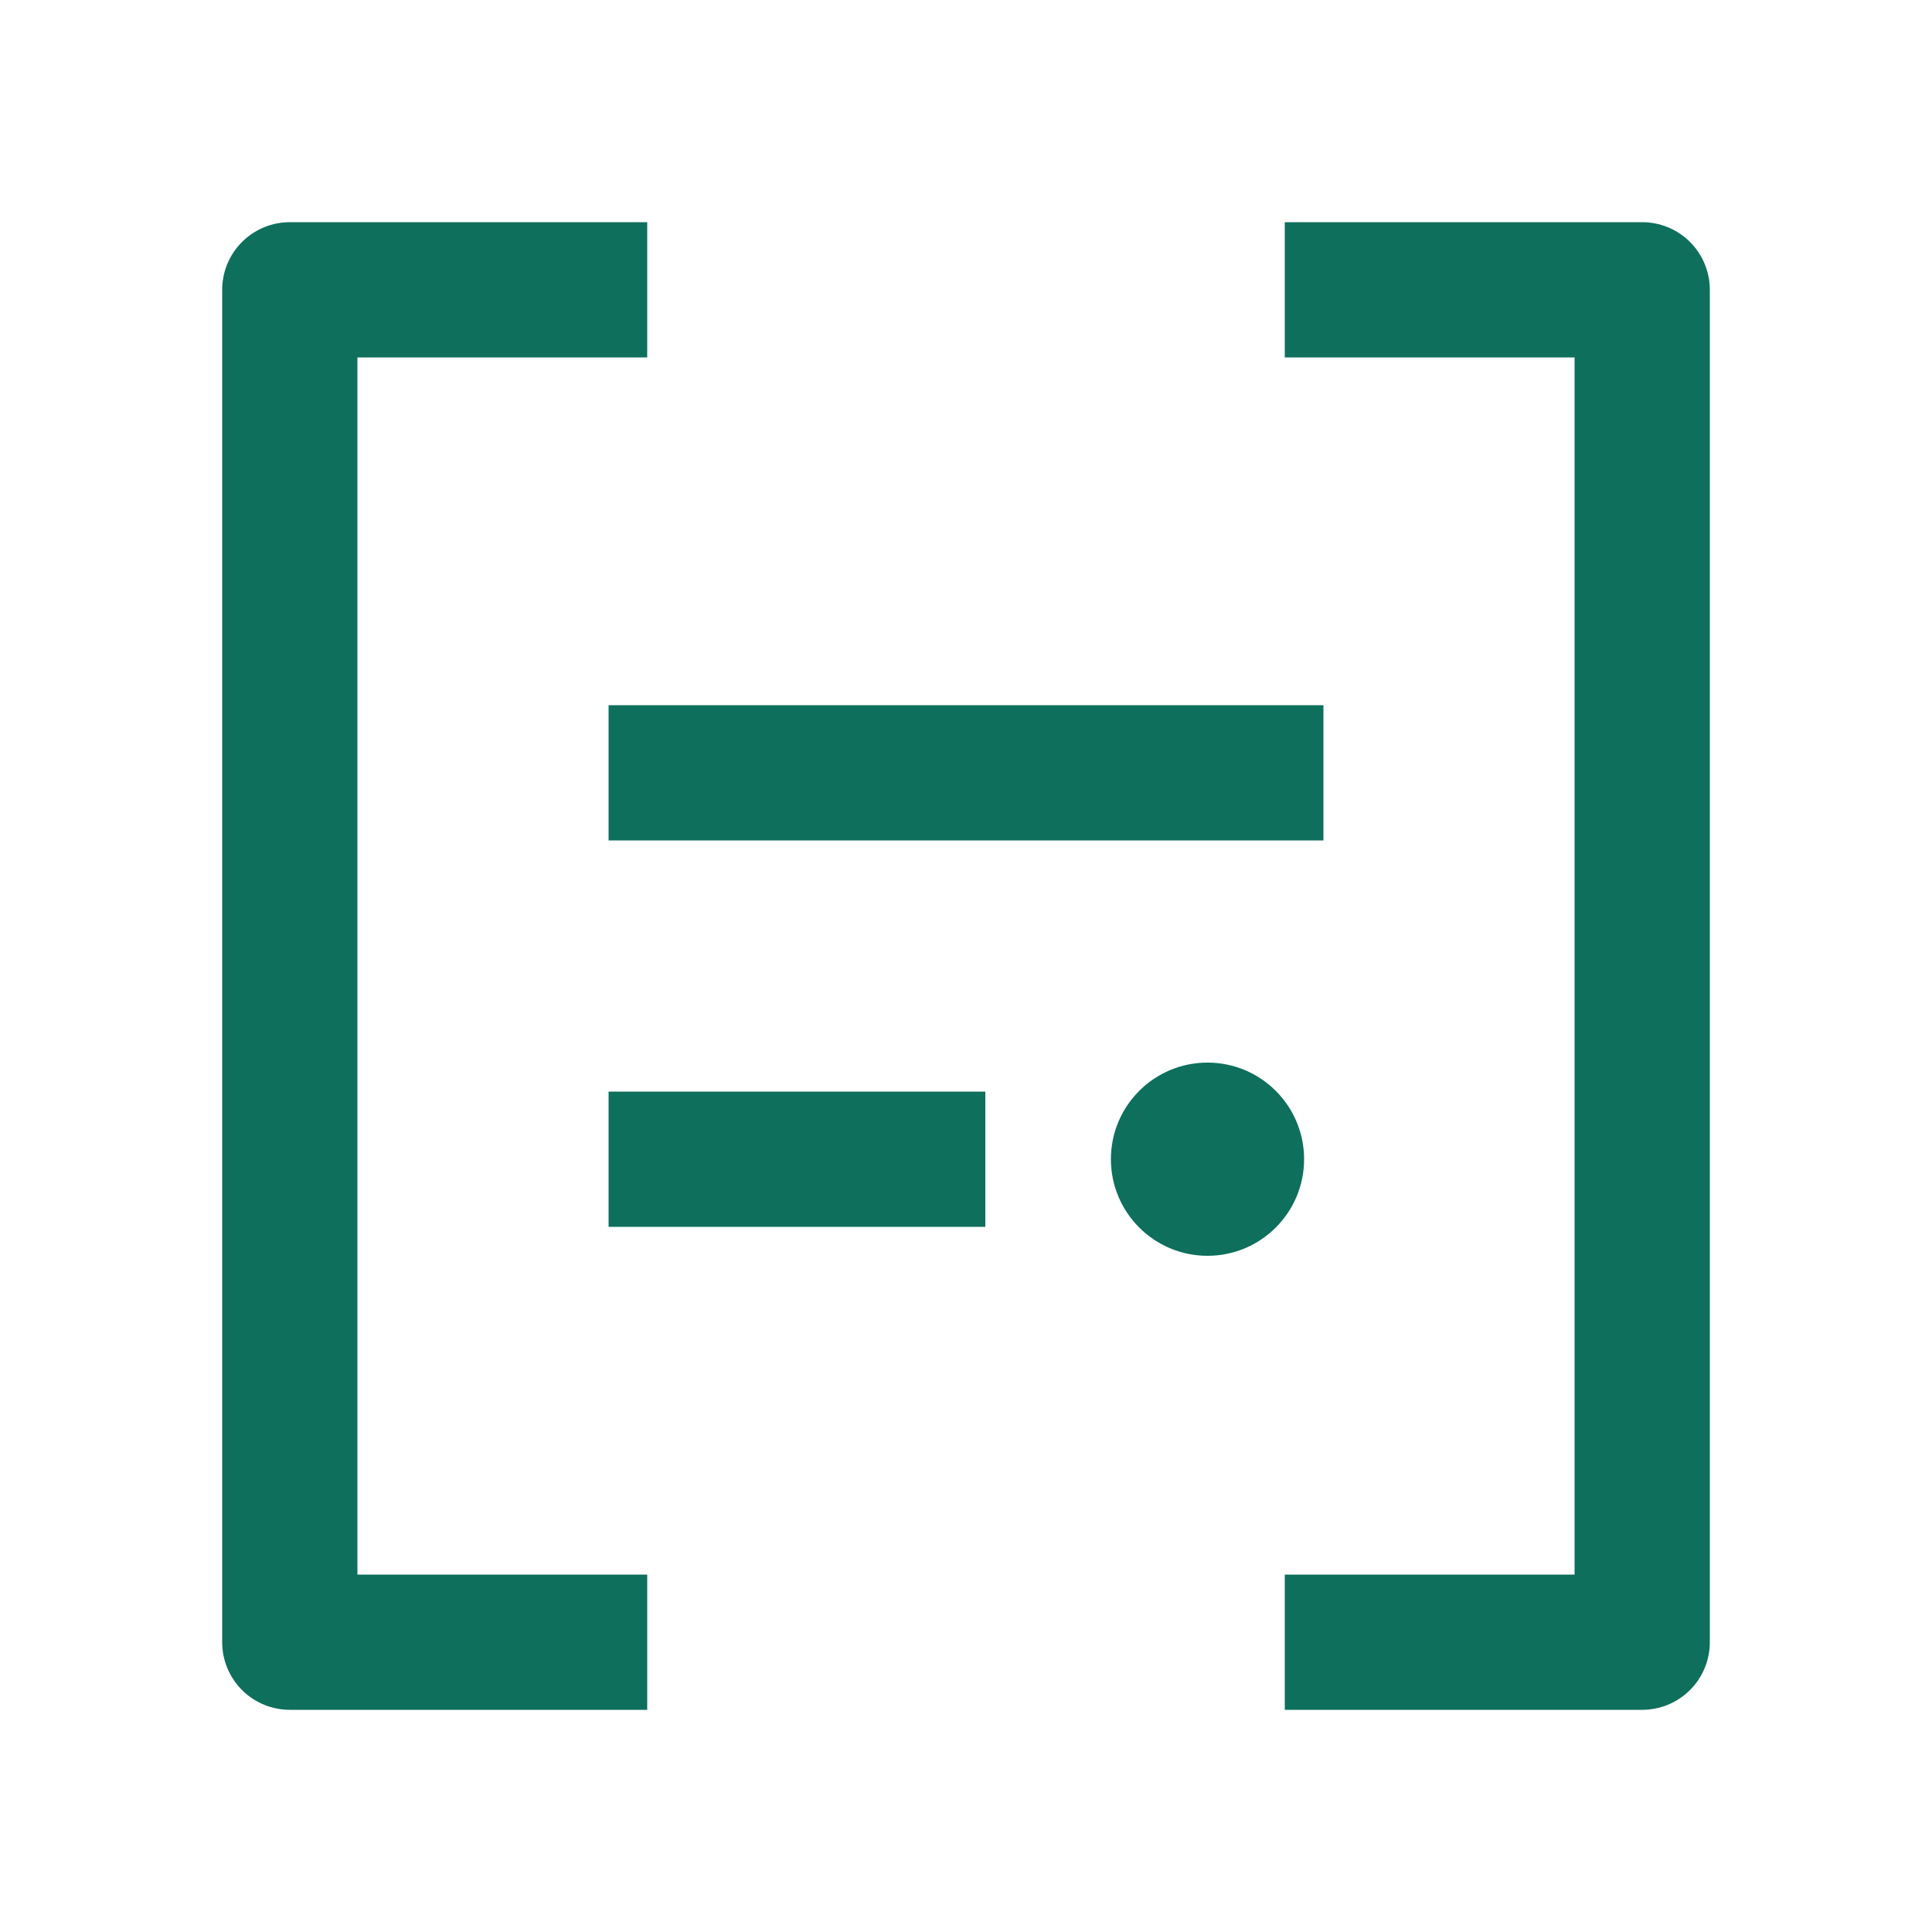
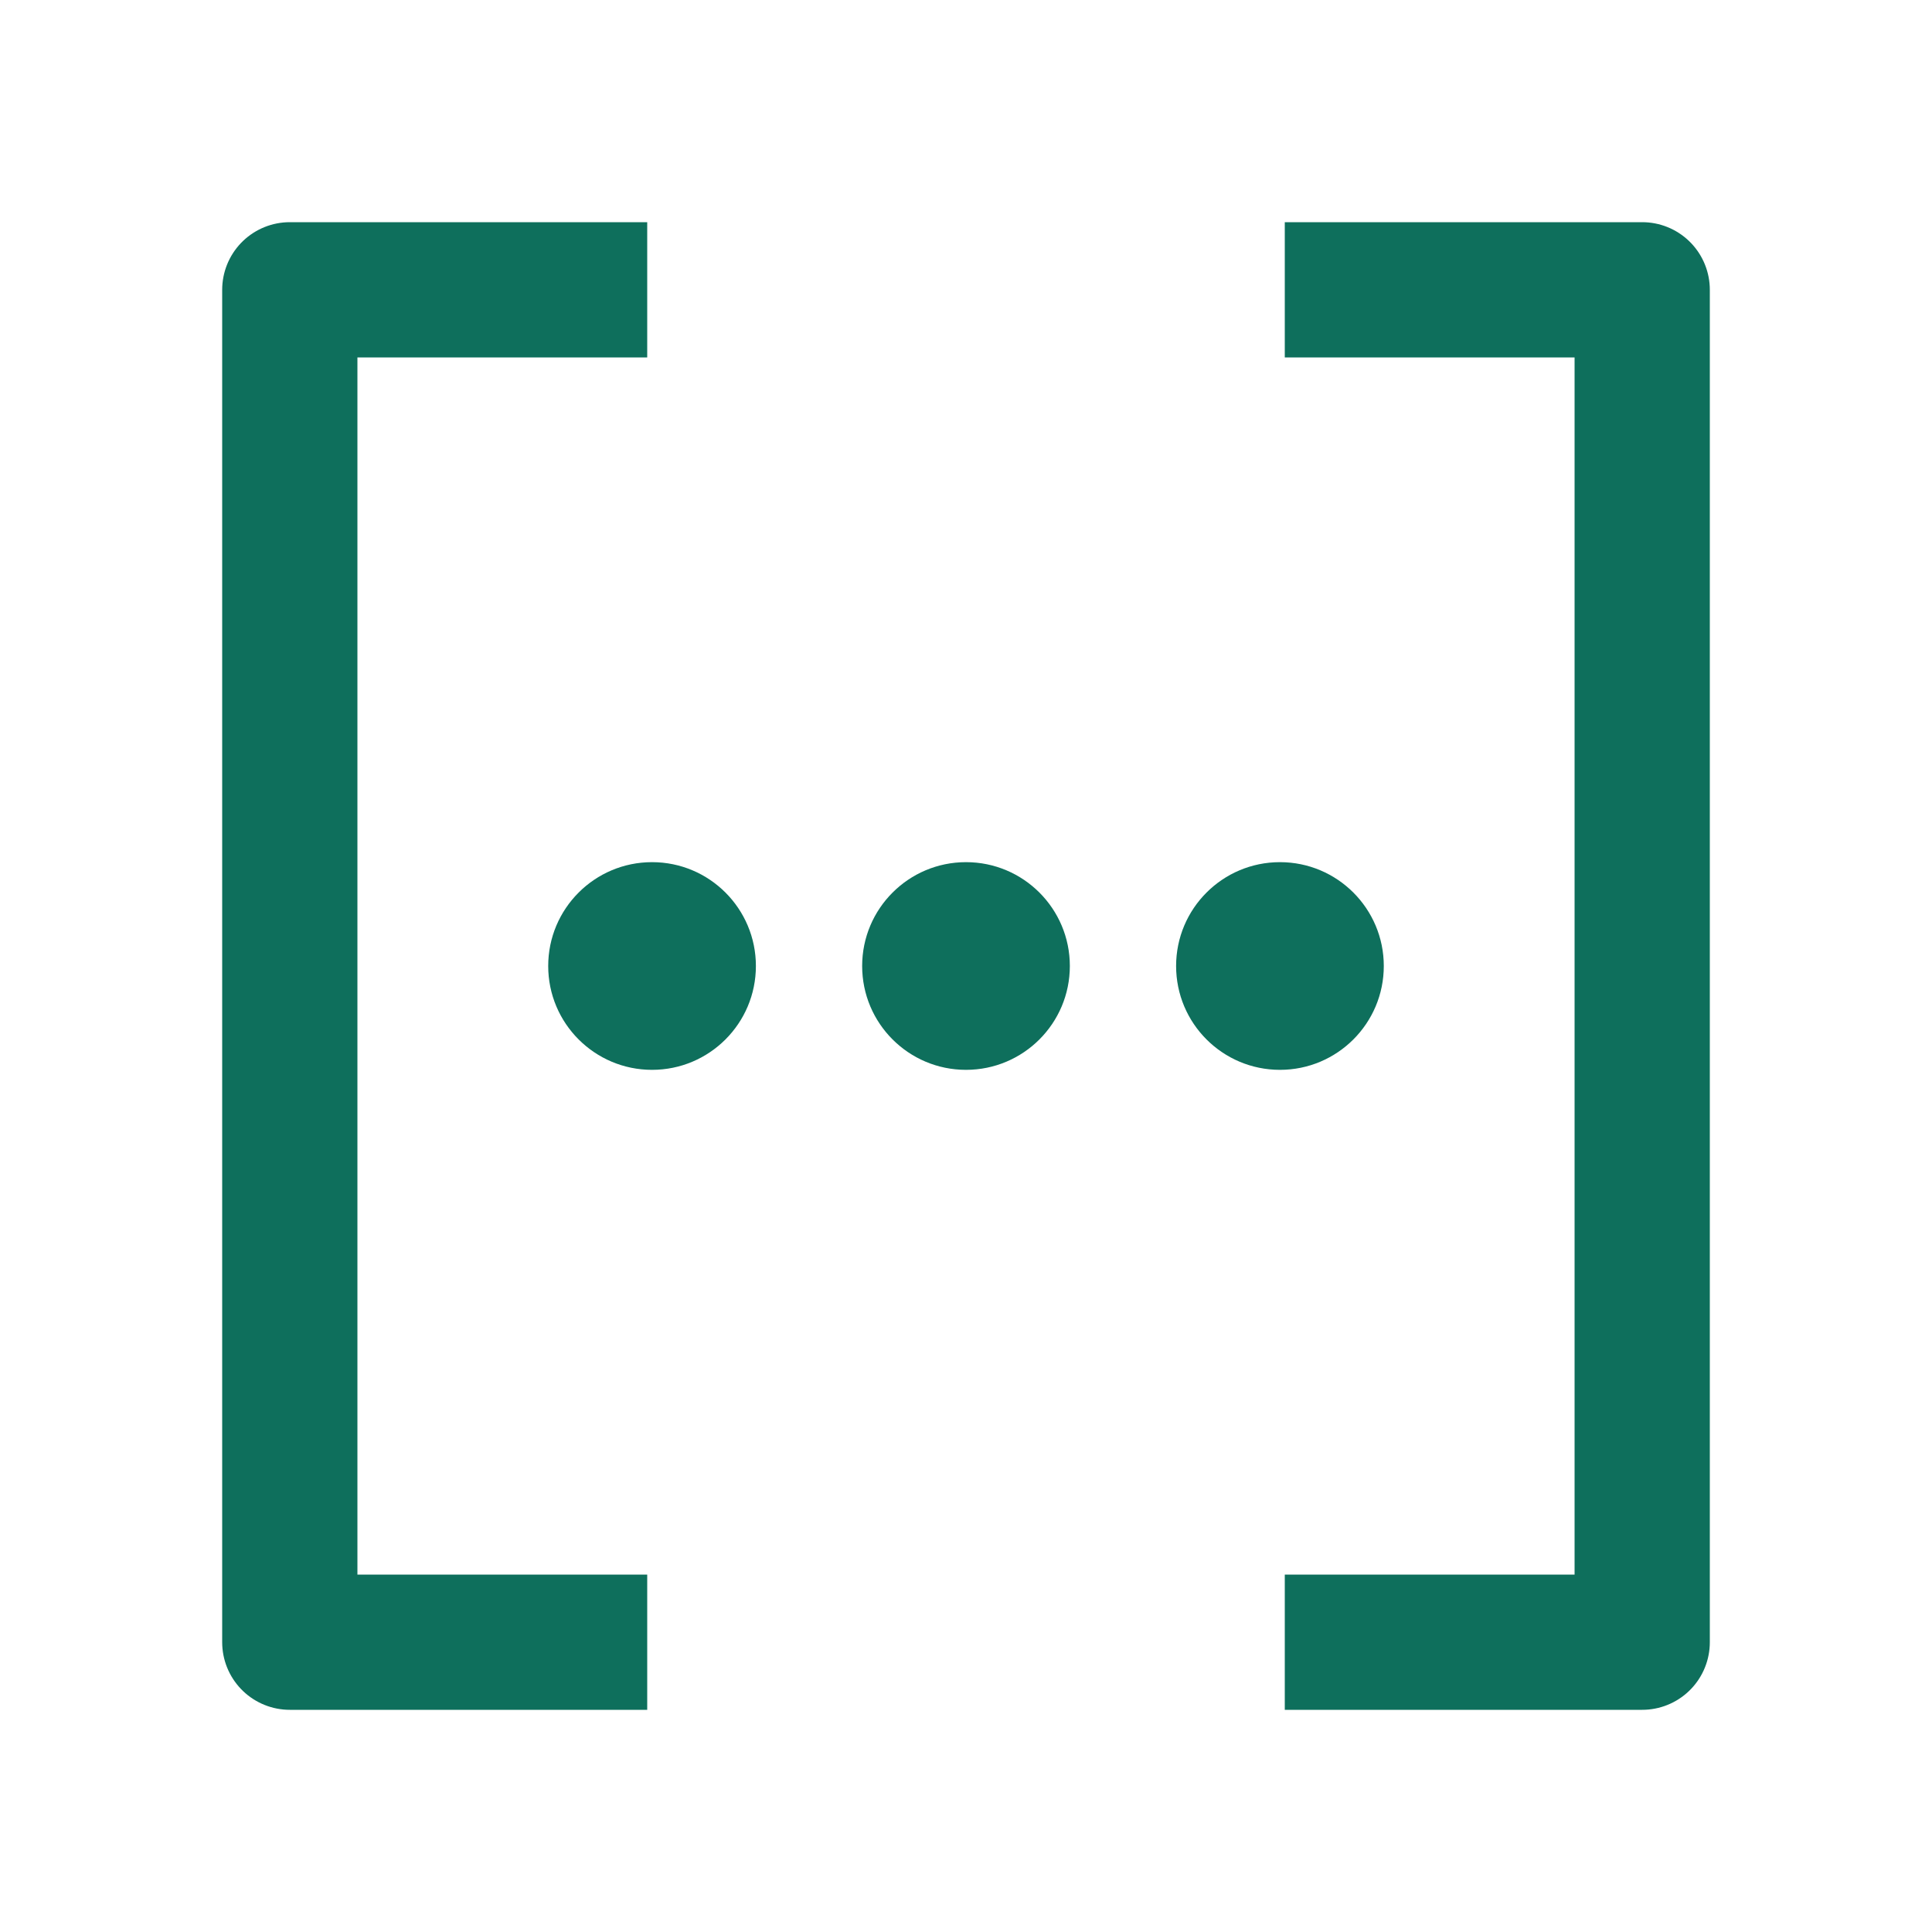
<svg xmlns="http://www.w3.org/2000/svg" viewBox="0 0 40 40">
  <style>svg{color:#0e6f5c}@media(prefers-color-scheme:dark){svg{color:#3fae94}}</style>
-   <g fill="none" stroke="currentColor" stroke-width="2.8" stroke-linecap="square" stroke-linejoin="round">
-     <path d="M12 6H6v28h6M28 6h6v28h-6" />
-     <path d="M14 16h12M14 24h5" />
+   <path d="M12 6H6v28h6M28 6h6v28h-6" fill="none" stroke="currentColor" stroke-width="2.8" stroke-linecap="square" stroke-linejoin="round" />
+   <g fill="currentColor">
+     <circle cx="13.5" cy="20" r="2.15" />
+     <circle cx="20" cy="20" r="2.15" />
+     <circle cx="26.5" cy="20" r="2.15" />
  </g>
-   <circle cx="25" cy="24" r="2" fill="currentColor" />
</svg>
